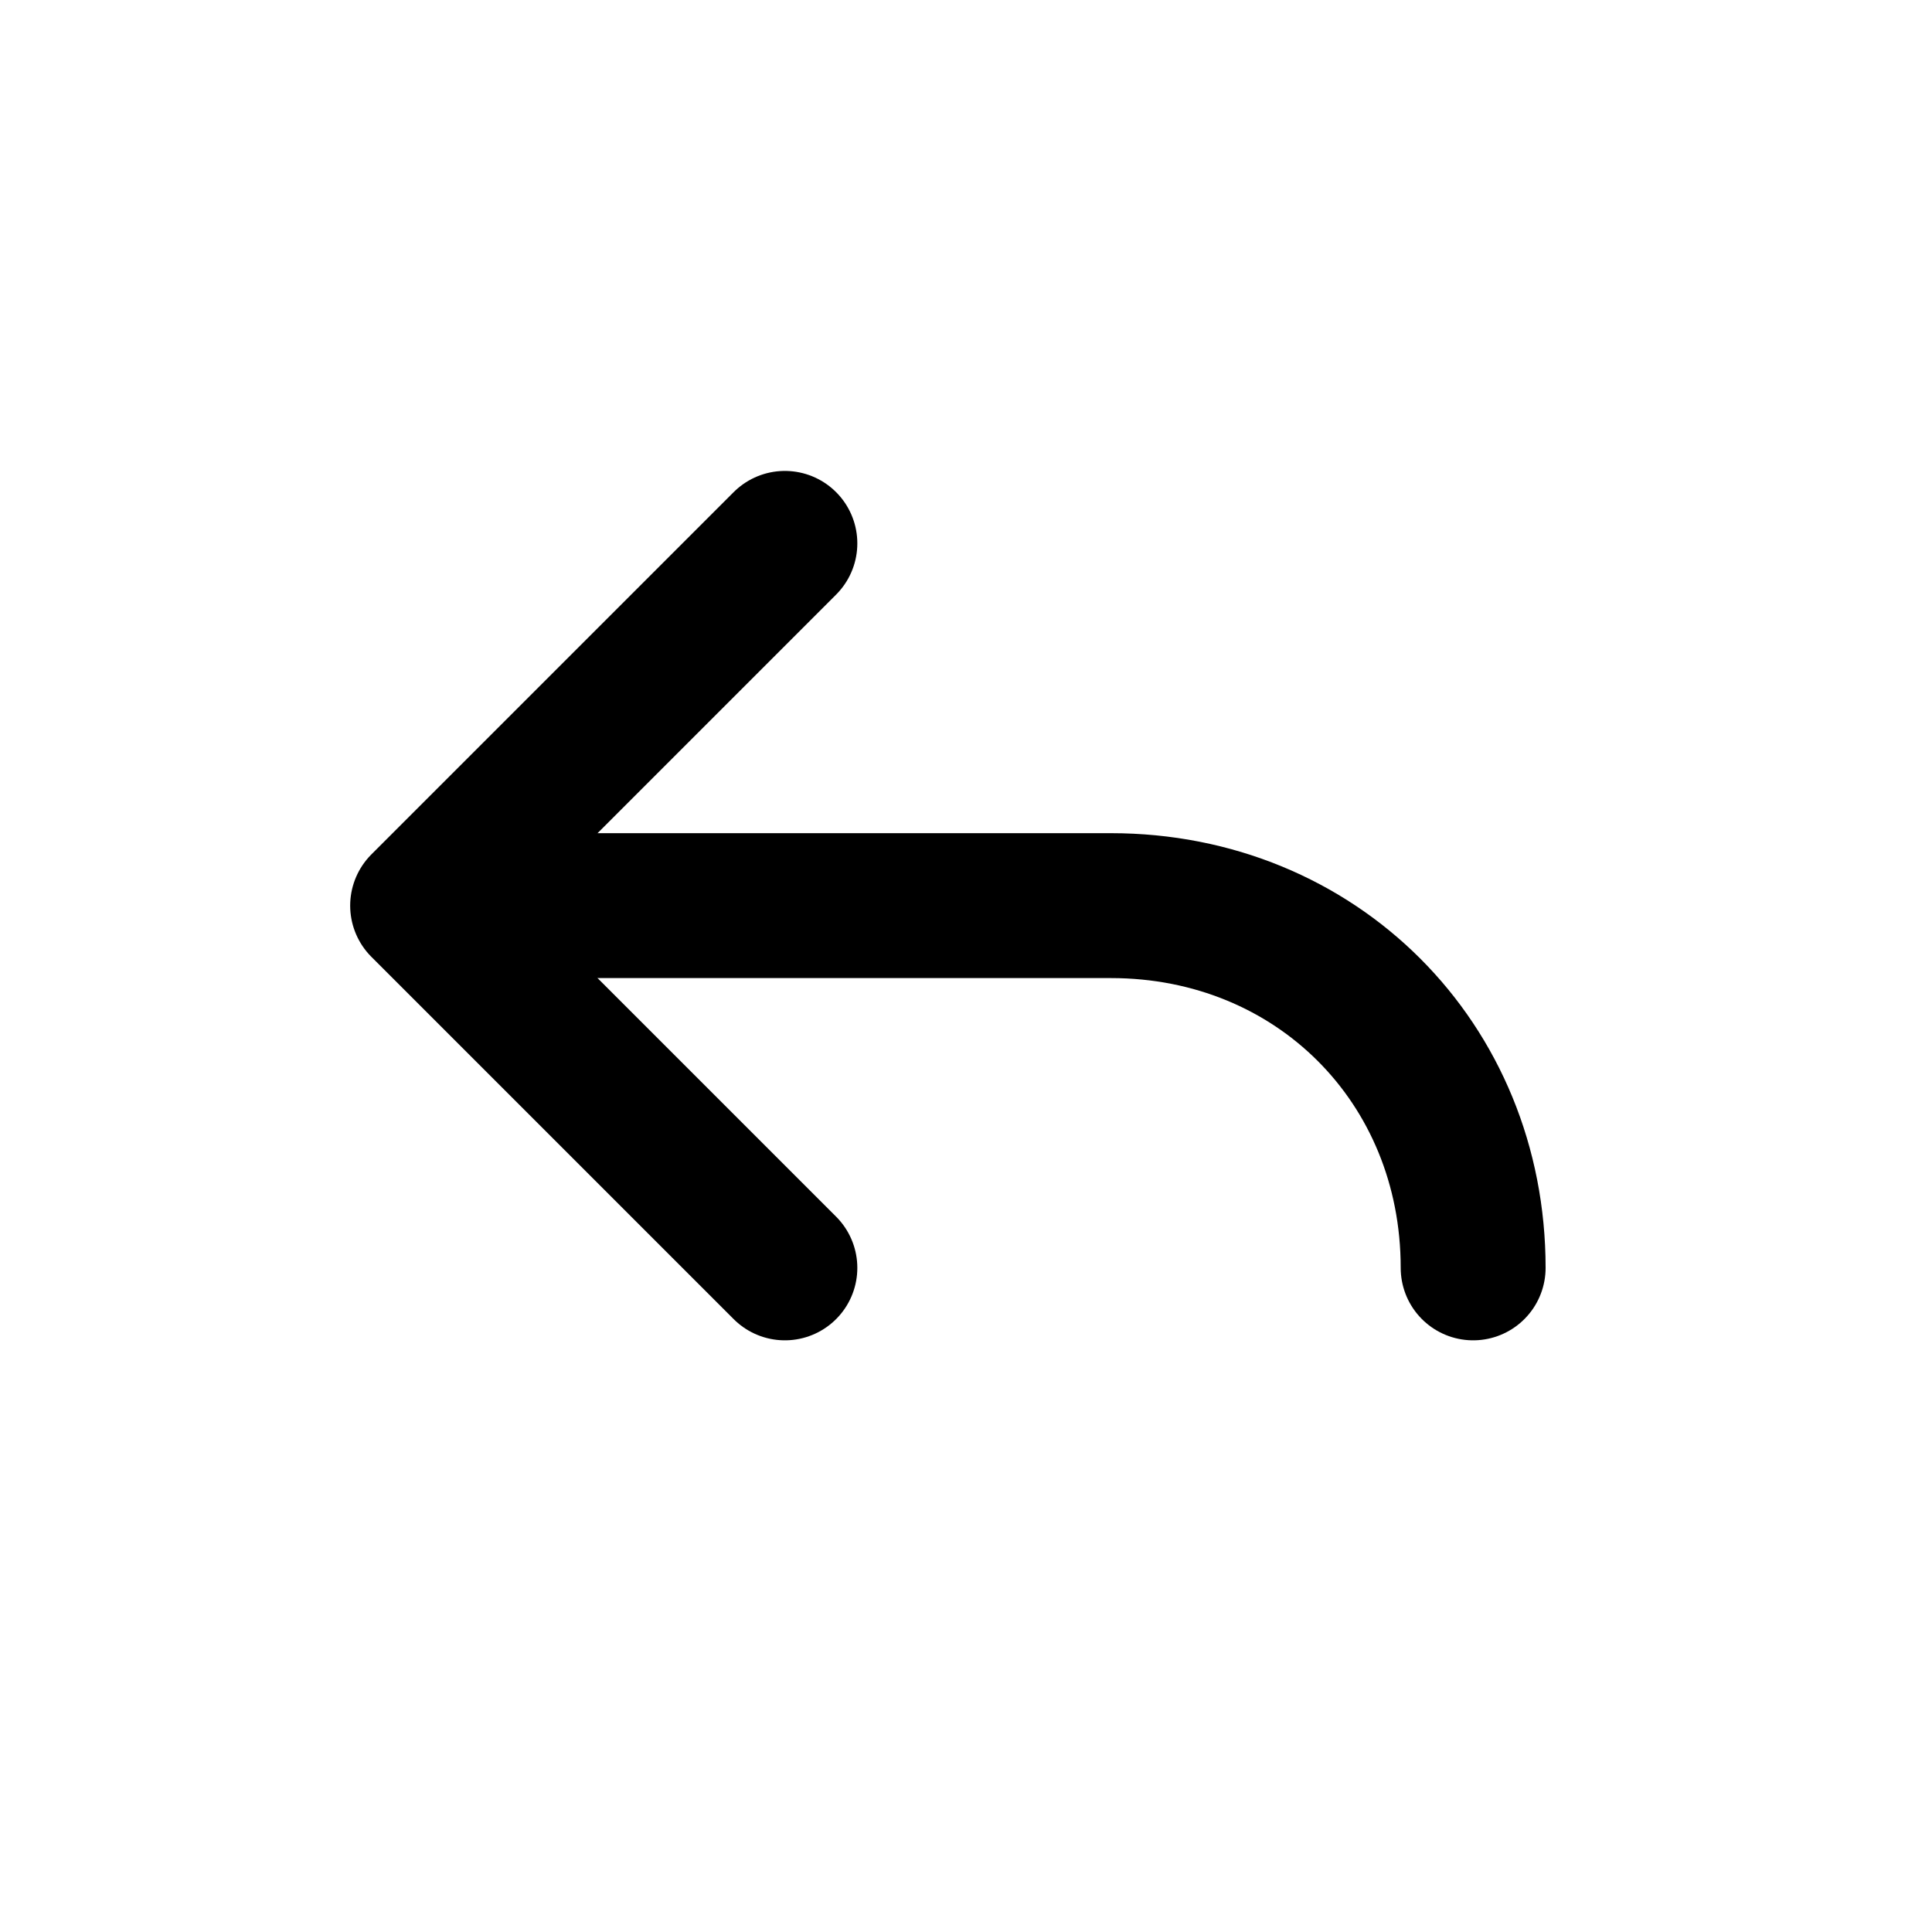
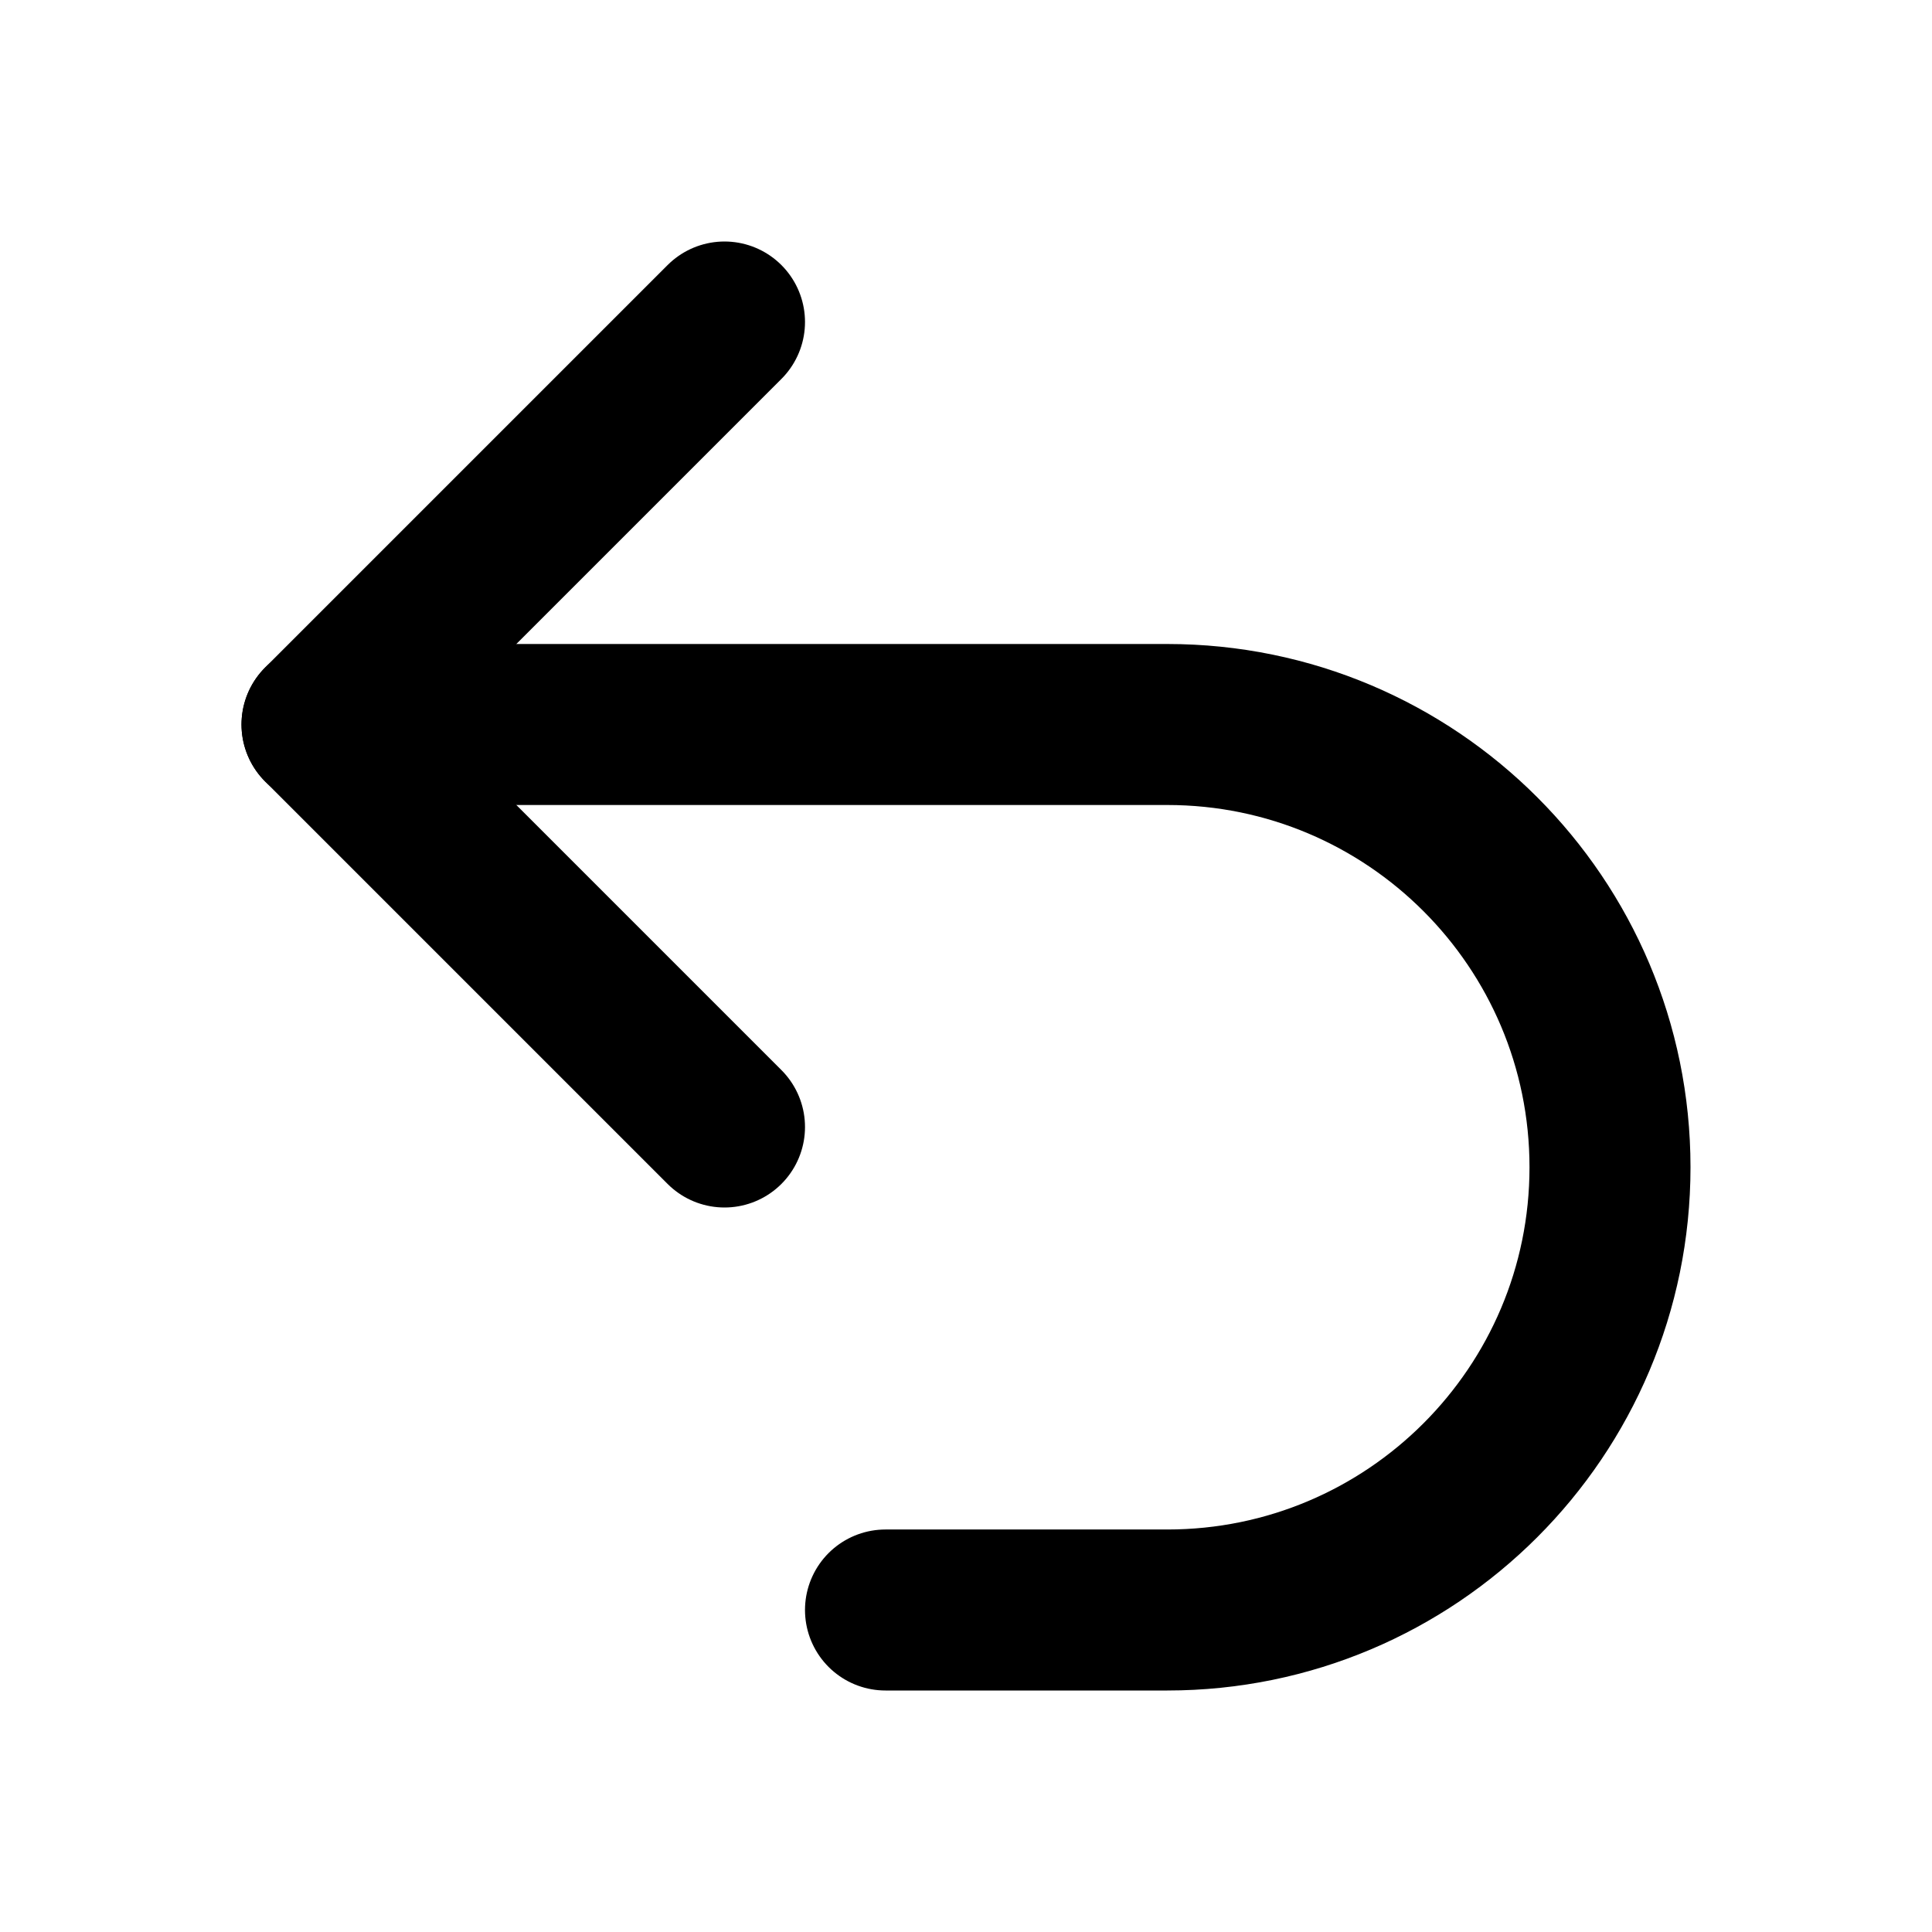
- <svg xmlns="http://www.w3.org/2000/svg" width="16" height="16" viewBox="0 0 16 16" fill="none">
-   <path d="M6.5 4.5L3.5 7.5L6.5 10.5" stroke="currentColor" stroke-width="1.2" stroke-linecap="round" stroke-linejoin="round" />
-   <path d="M4 7.5H9.2C10.9 7.5 12.2 8.8 12.2 10.5" stroke="currentColor" stroke-width="1.2" stroke-linecap="round" stroke-linejoin="round" />
+ <svg xmlns="http://www.w3.org/2000/svg" width="24" height="24" viewBox="0 0 24 24" fill="none" stroke="currentColor" stroke-width="2" stroke-linecap="round" stroke-linejoin="round">
+   <path d="M9 14 4 9l5-5" />
+   <path d="M4 9h10.5a5.5 5.5 0 0 1 5.5 5.5a5.5 5.5 0 0 1-5.5 5.5H11" />
</svg>
